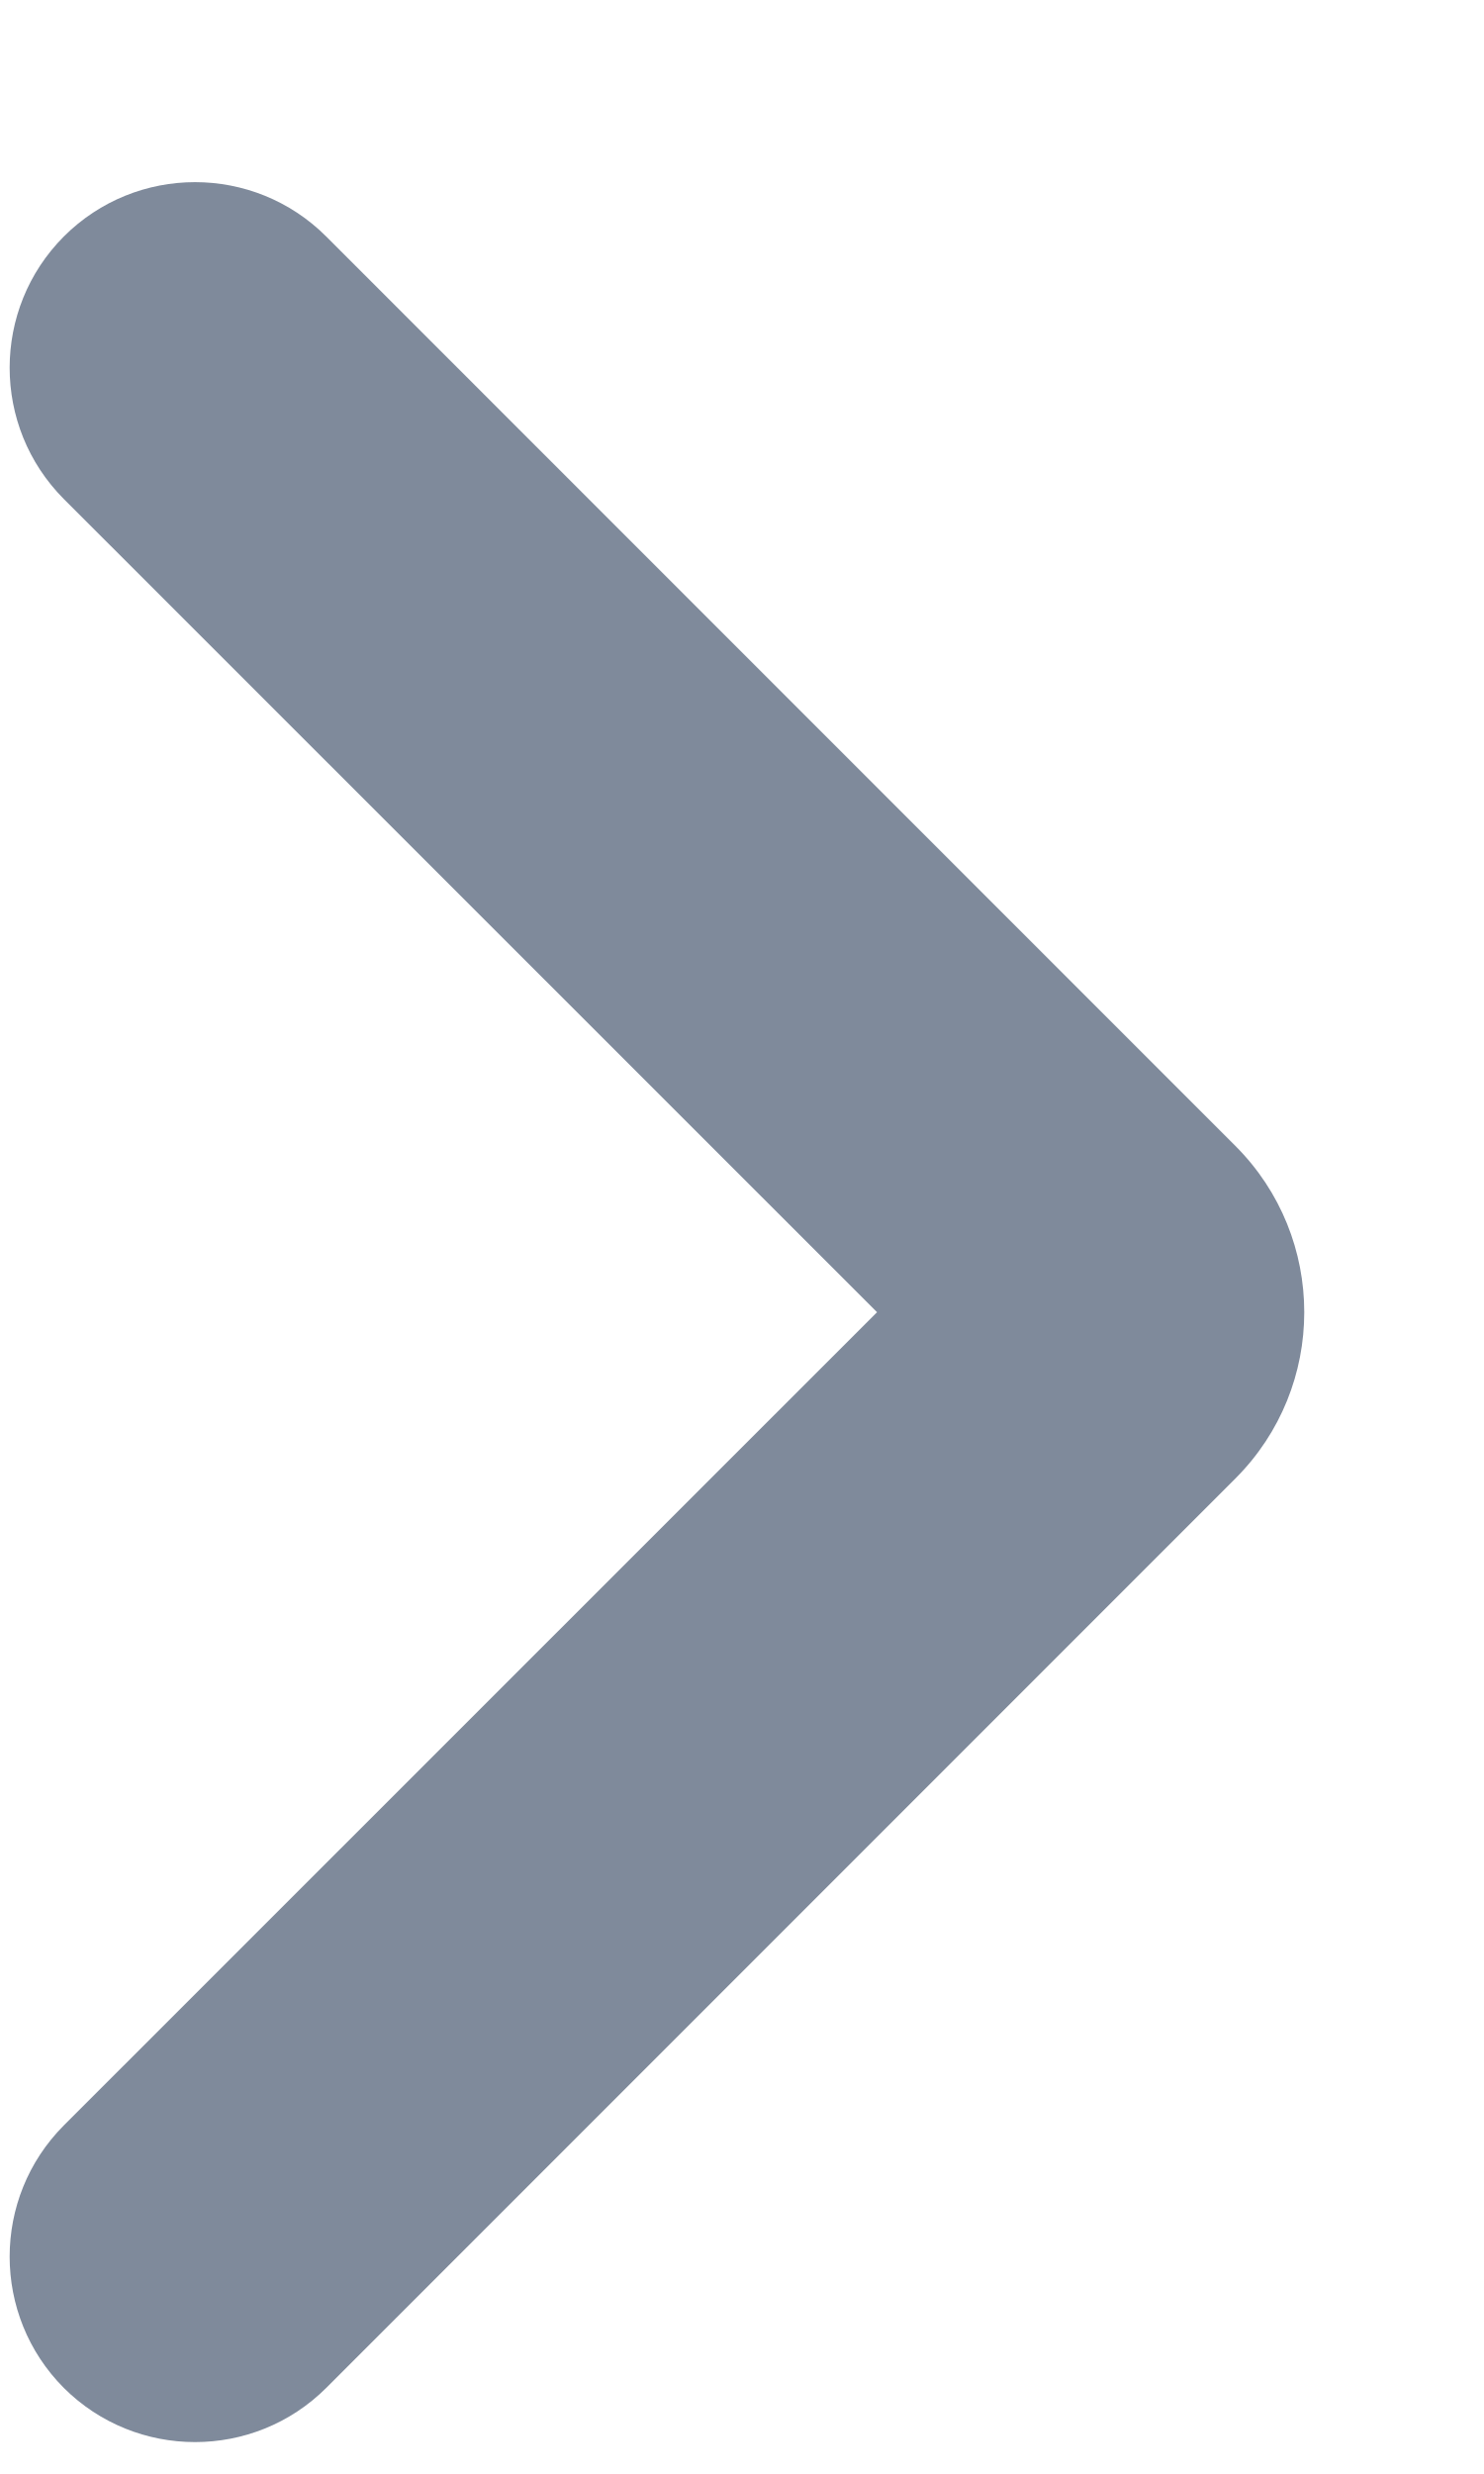
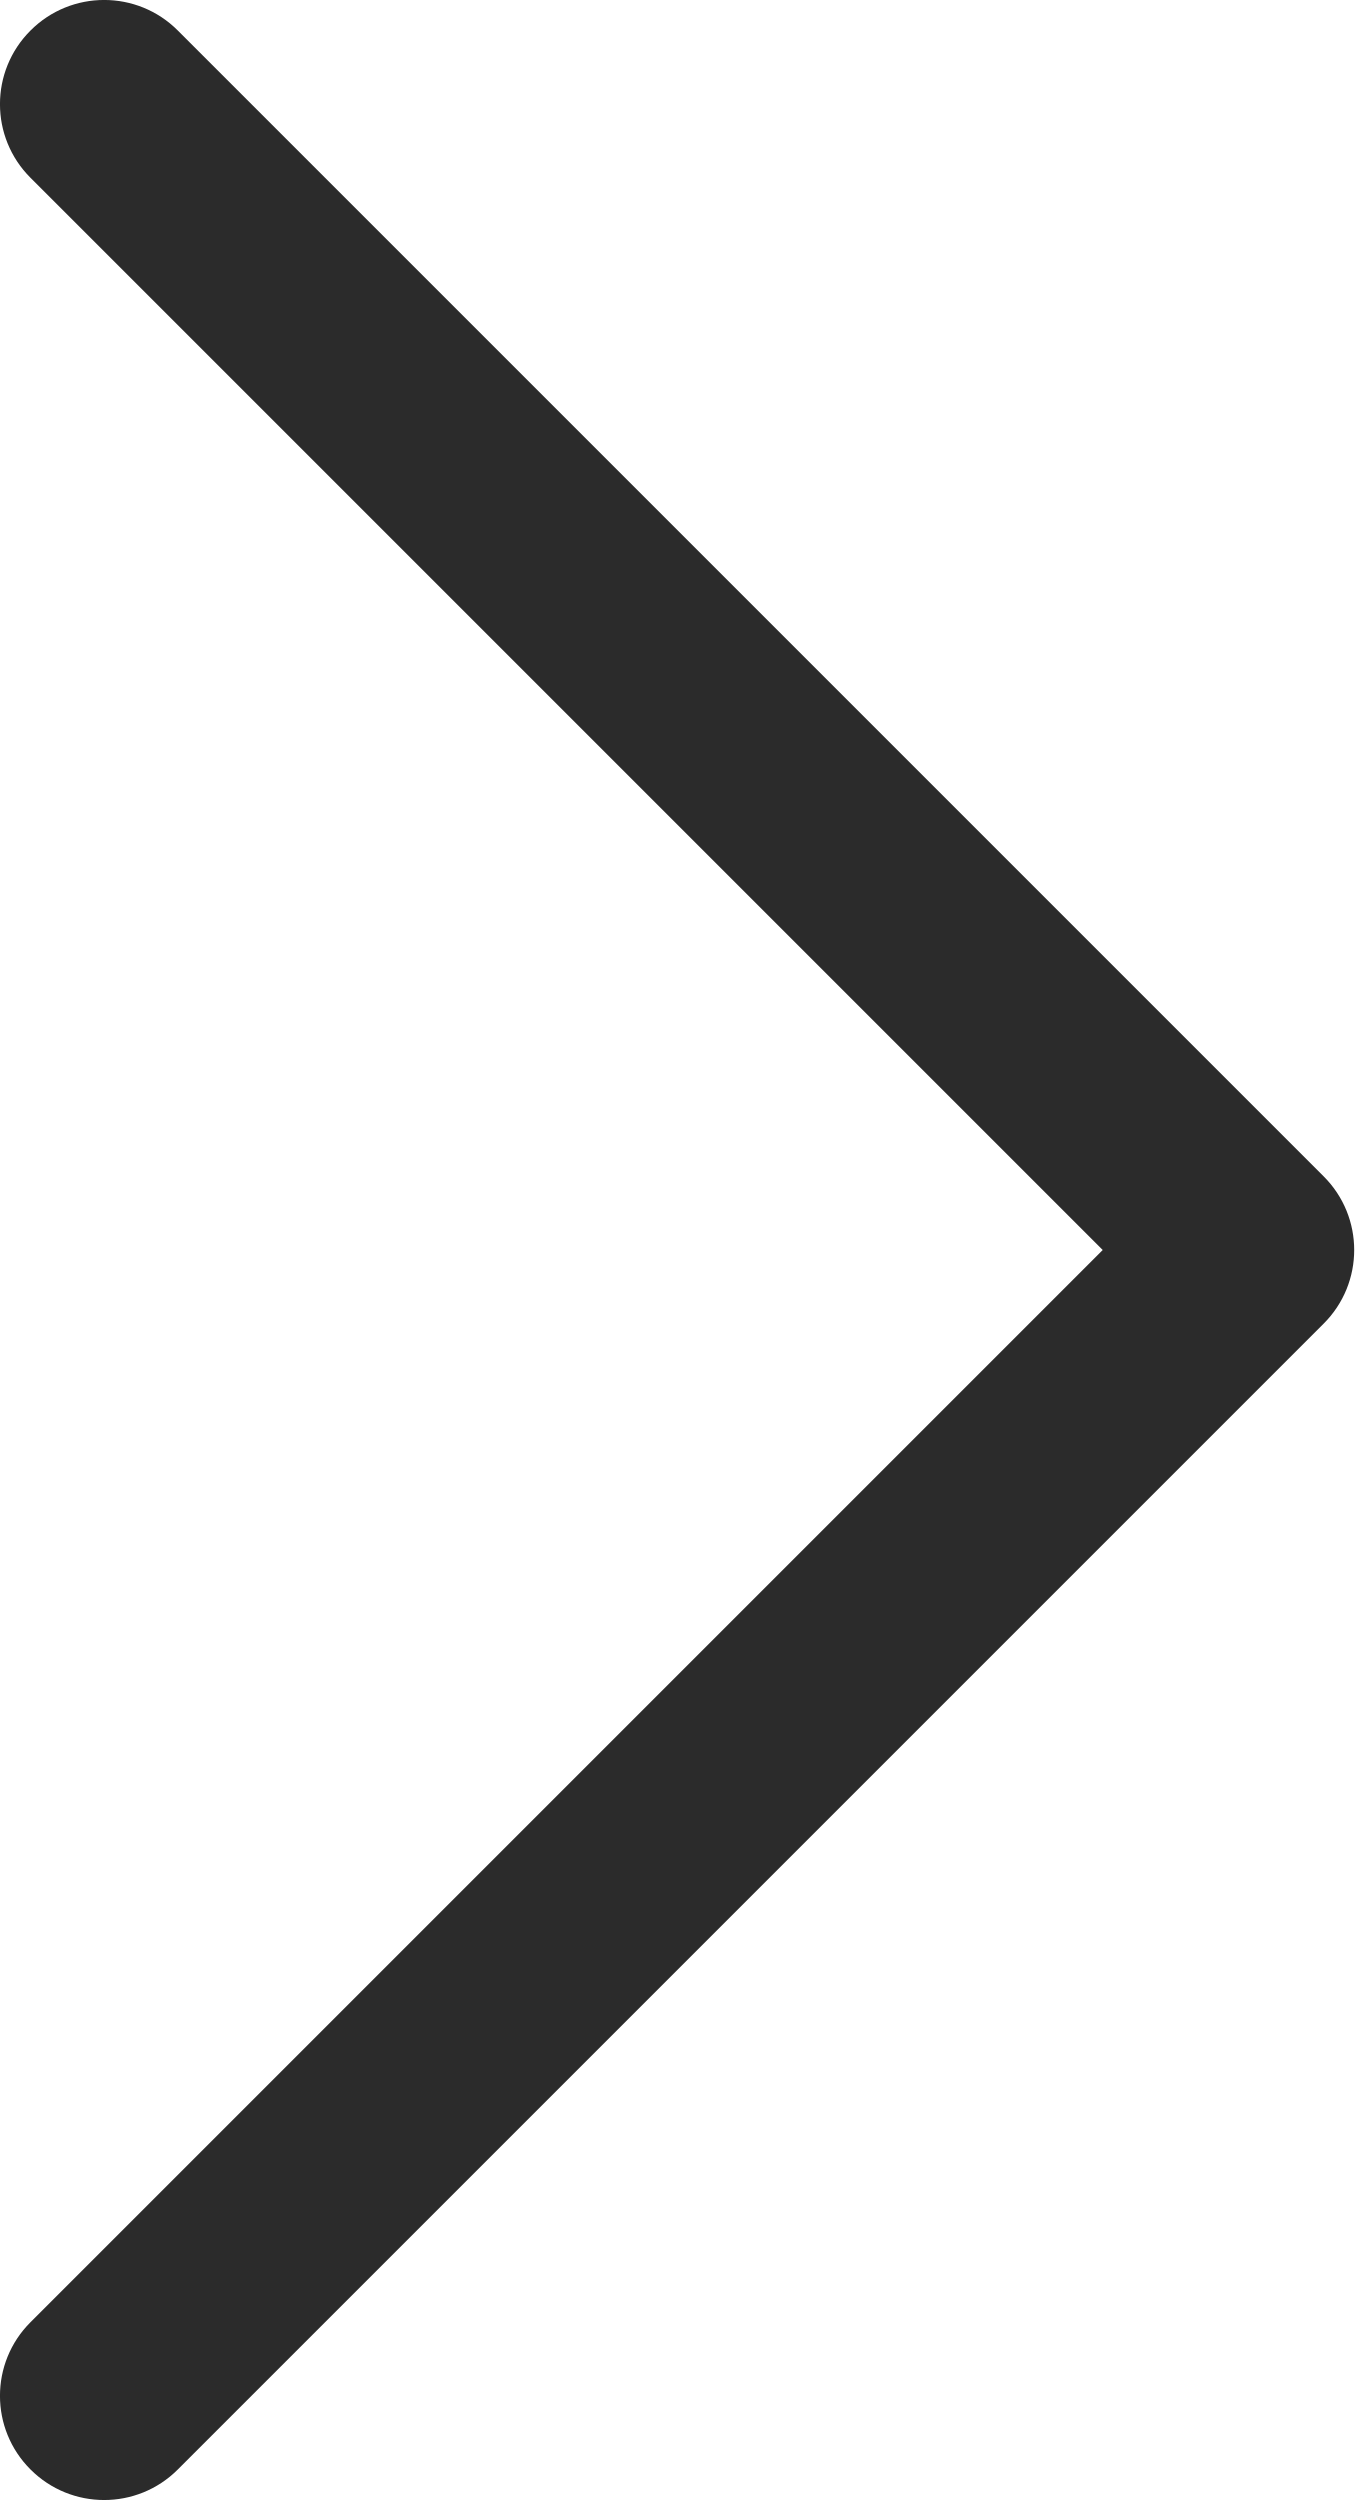
- <svg xmlns="http://www.w3.org/2000/svg" width="6" height="10" viewBox="0 0 6 10" fill="none">
-   <path fill-rule="evenodd" clip-rule="evenodd" d="M0.258 0.956C0.551 0.663 1.026 0.663 1.319 0.956L4.995 4.632C5.366 5.003 5.366 5.605 4.995 5.976L1.319 9.652C1.026 9.944 0.551 9.944 0.258 9.652C-0.034 9.359 -0.034 8.884 0.258 8.591L3.546 5.304L0.258 2.017C-0.034 1.724 -0.034 1.249 0.258 0.956Z" fill="#7F8A9B" />
+ <svg xmlns="http://www.w3.org/2000/svg" width="13" height="24" viewBox="0 0 13 24" fill="none">
+   <path fill-rule="evenodd" clip-rule="evenodd" d="M0.293 23.707C0.683 24.098 1.317 24.098 1.707 23.707L12.707 12.707C13.098 12.317 13.098 11.683 12.707 11.293L1.707 0.293C1.317 -0.098 0.683 -0.098 0.293 0.293C-0.098 0.683 -0.098 1.317 0.293 1.707L10.586 12L0.293 22.293C-0.098 22.683 -0.098 23.317 0.293 23.707Z" fill="#2B2B2B" />
</svg>
